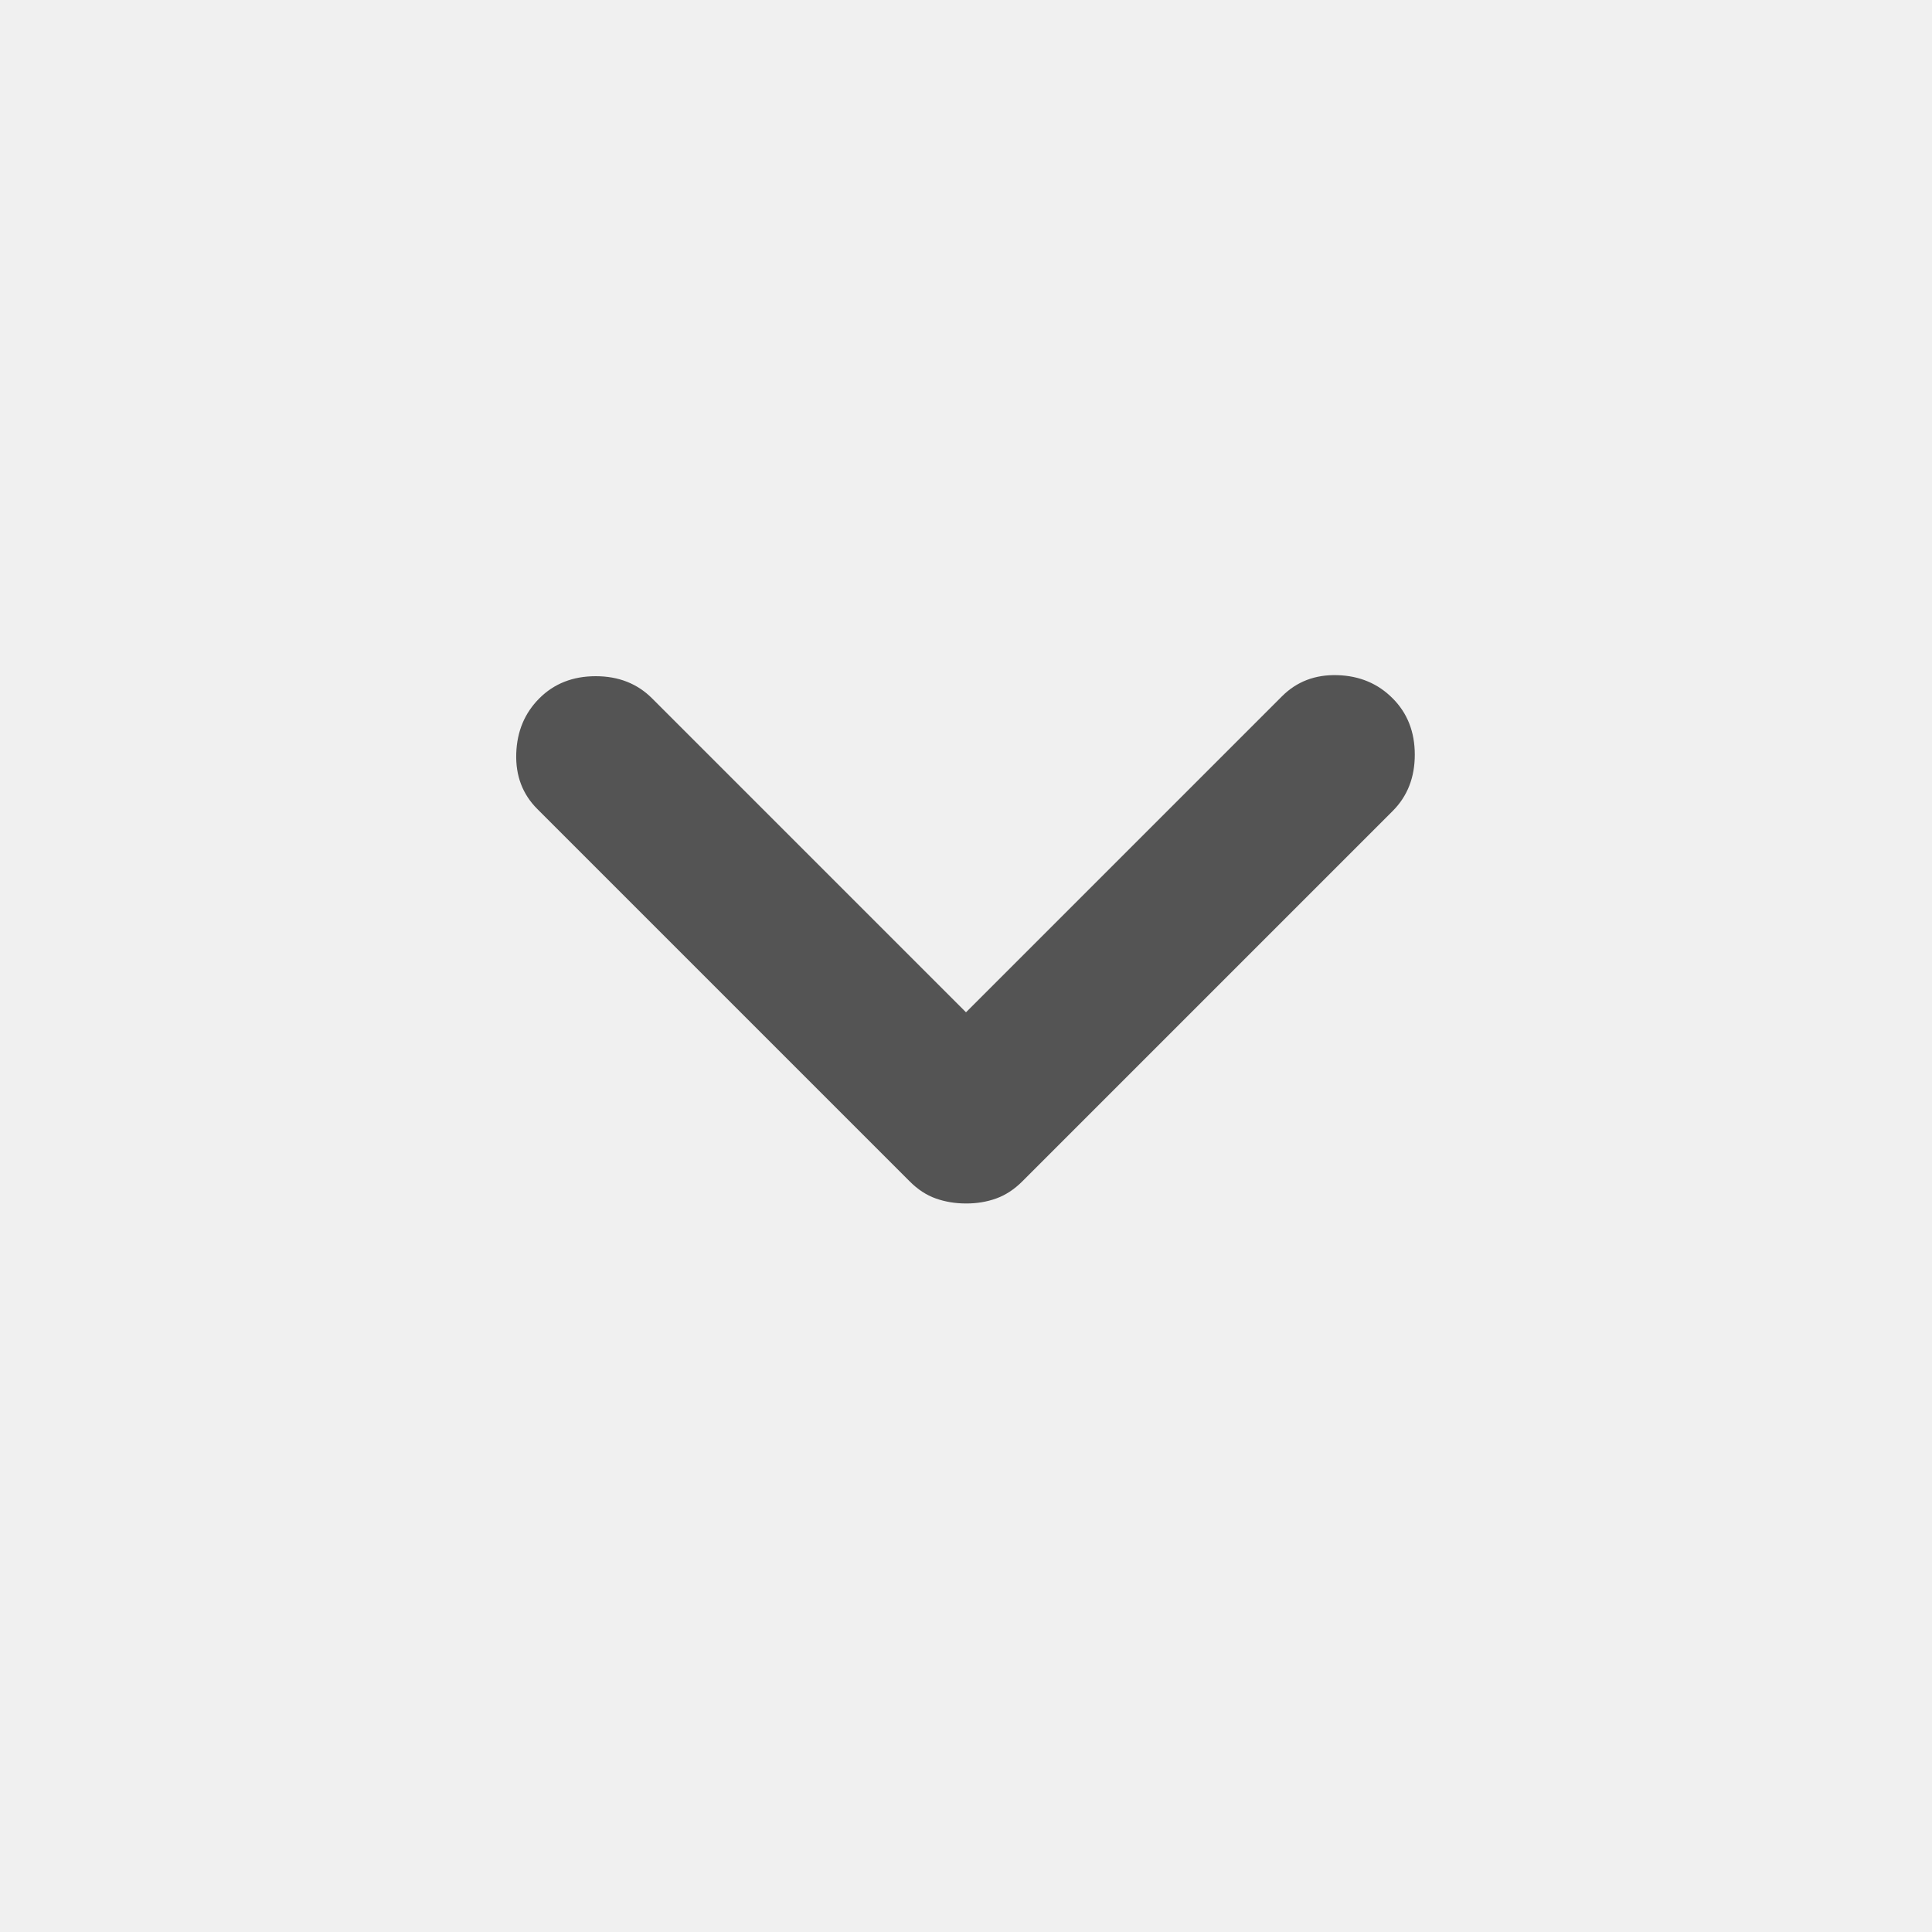
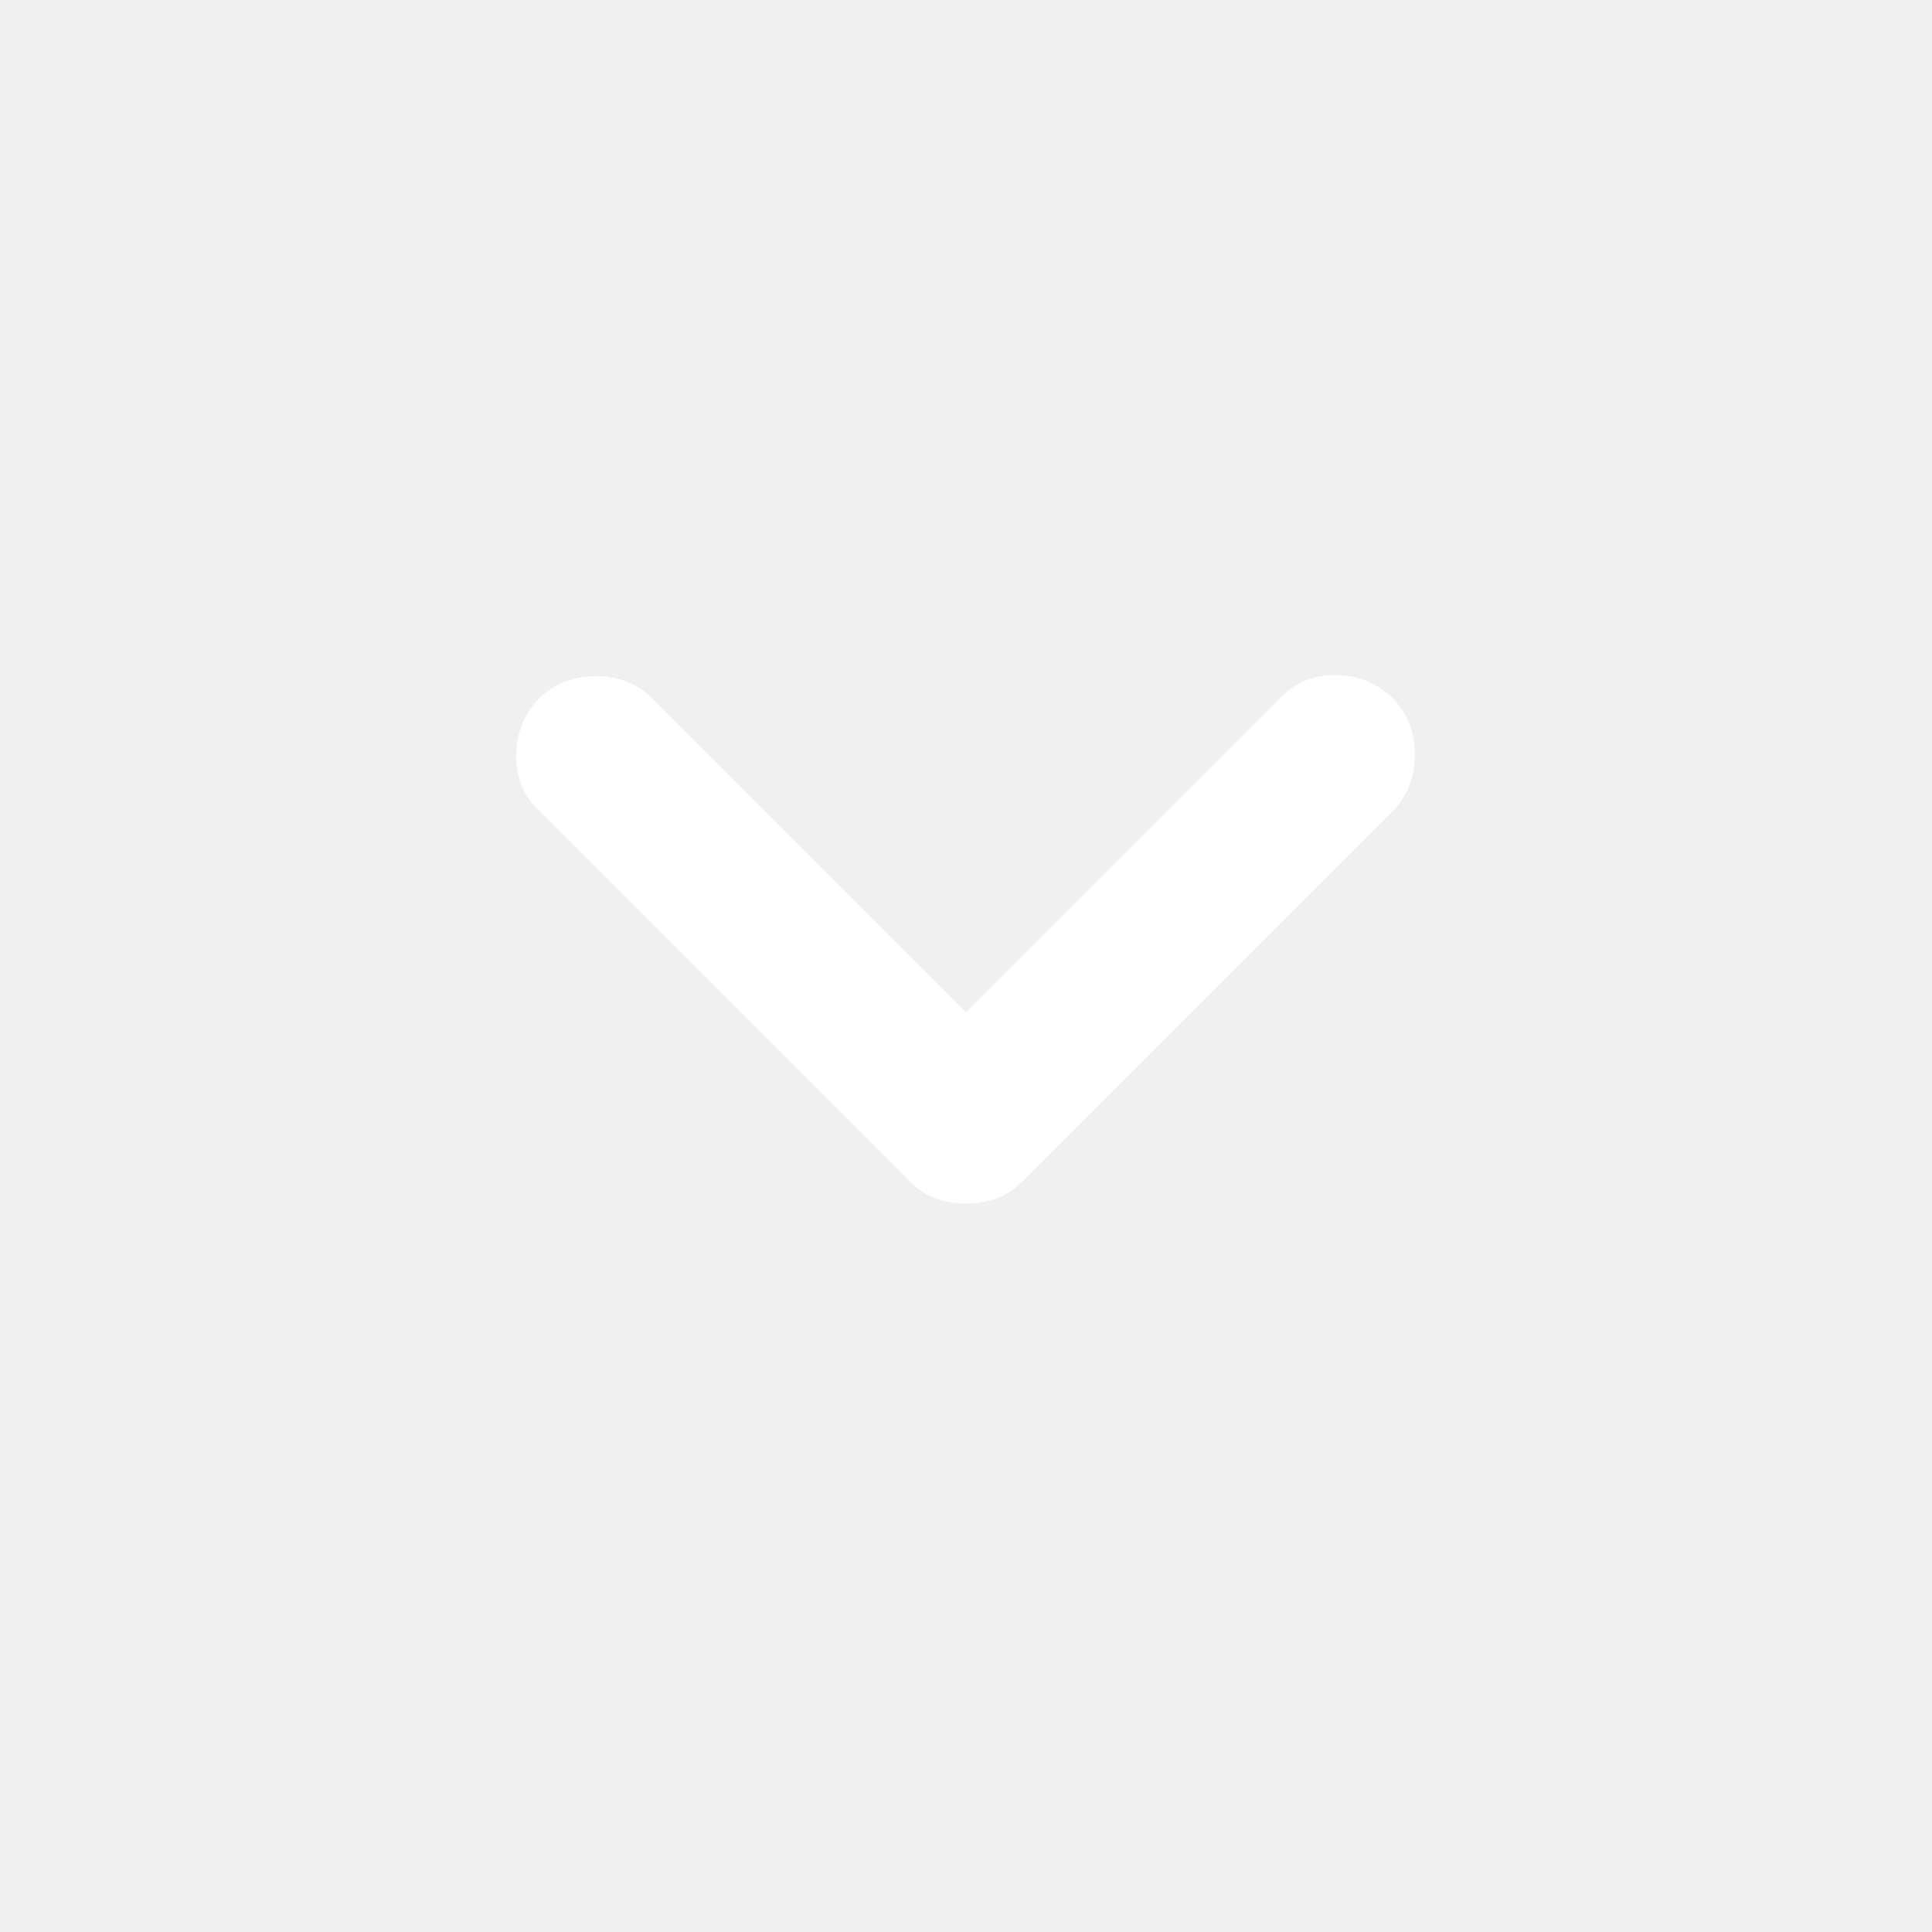
<svg xmlns="http://www.w3.org/2000/svg" width="32" height="32" viewBox="0 0 24 24">
-   <path fill="#545454" d="M12 14.95q-.2 0-.375-.062t-.325-.213L6.675 10.05q-.275-.275-.262-.688t.287-.687q.275-.275.7-.275t.7.275l3.9 3.9l3.925-3.925q.275-.275.688-.263t.687.288q.275.275.275.7t-.275.7l-4.6 4.6q-.15.15-.325.213T12 14.95Z" />
+   <path fill="#ffffff" d="M12 14.95q-.2 0-.375-.062t-.325-.213L6.675 10.05q-.275-.275-.262-.688t.287-.687q.275-.275.7-.275t.7.275l3.9 3.9l3.925-3.925q.275-.275.688-.263t.687.288q.275.275.275.7t-.275.7l-4.6 4.6q-.15.15-.325.213T12 14.95Z" />
</svg>
